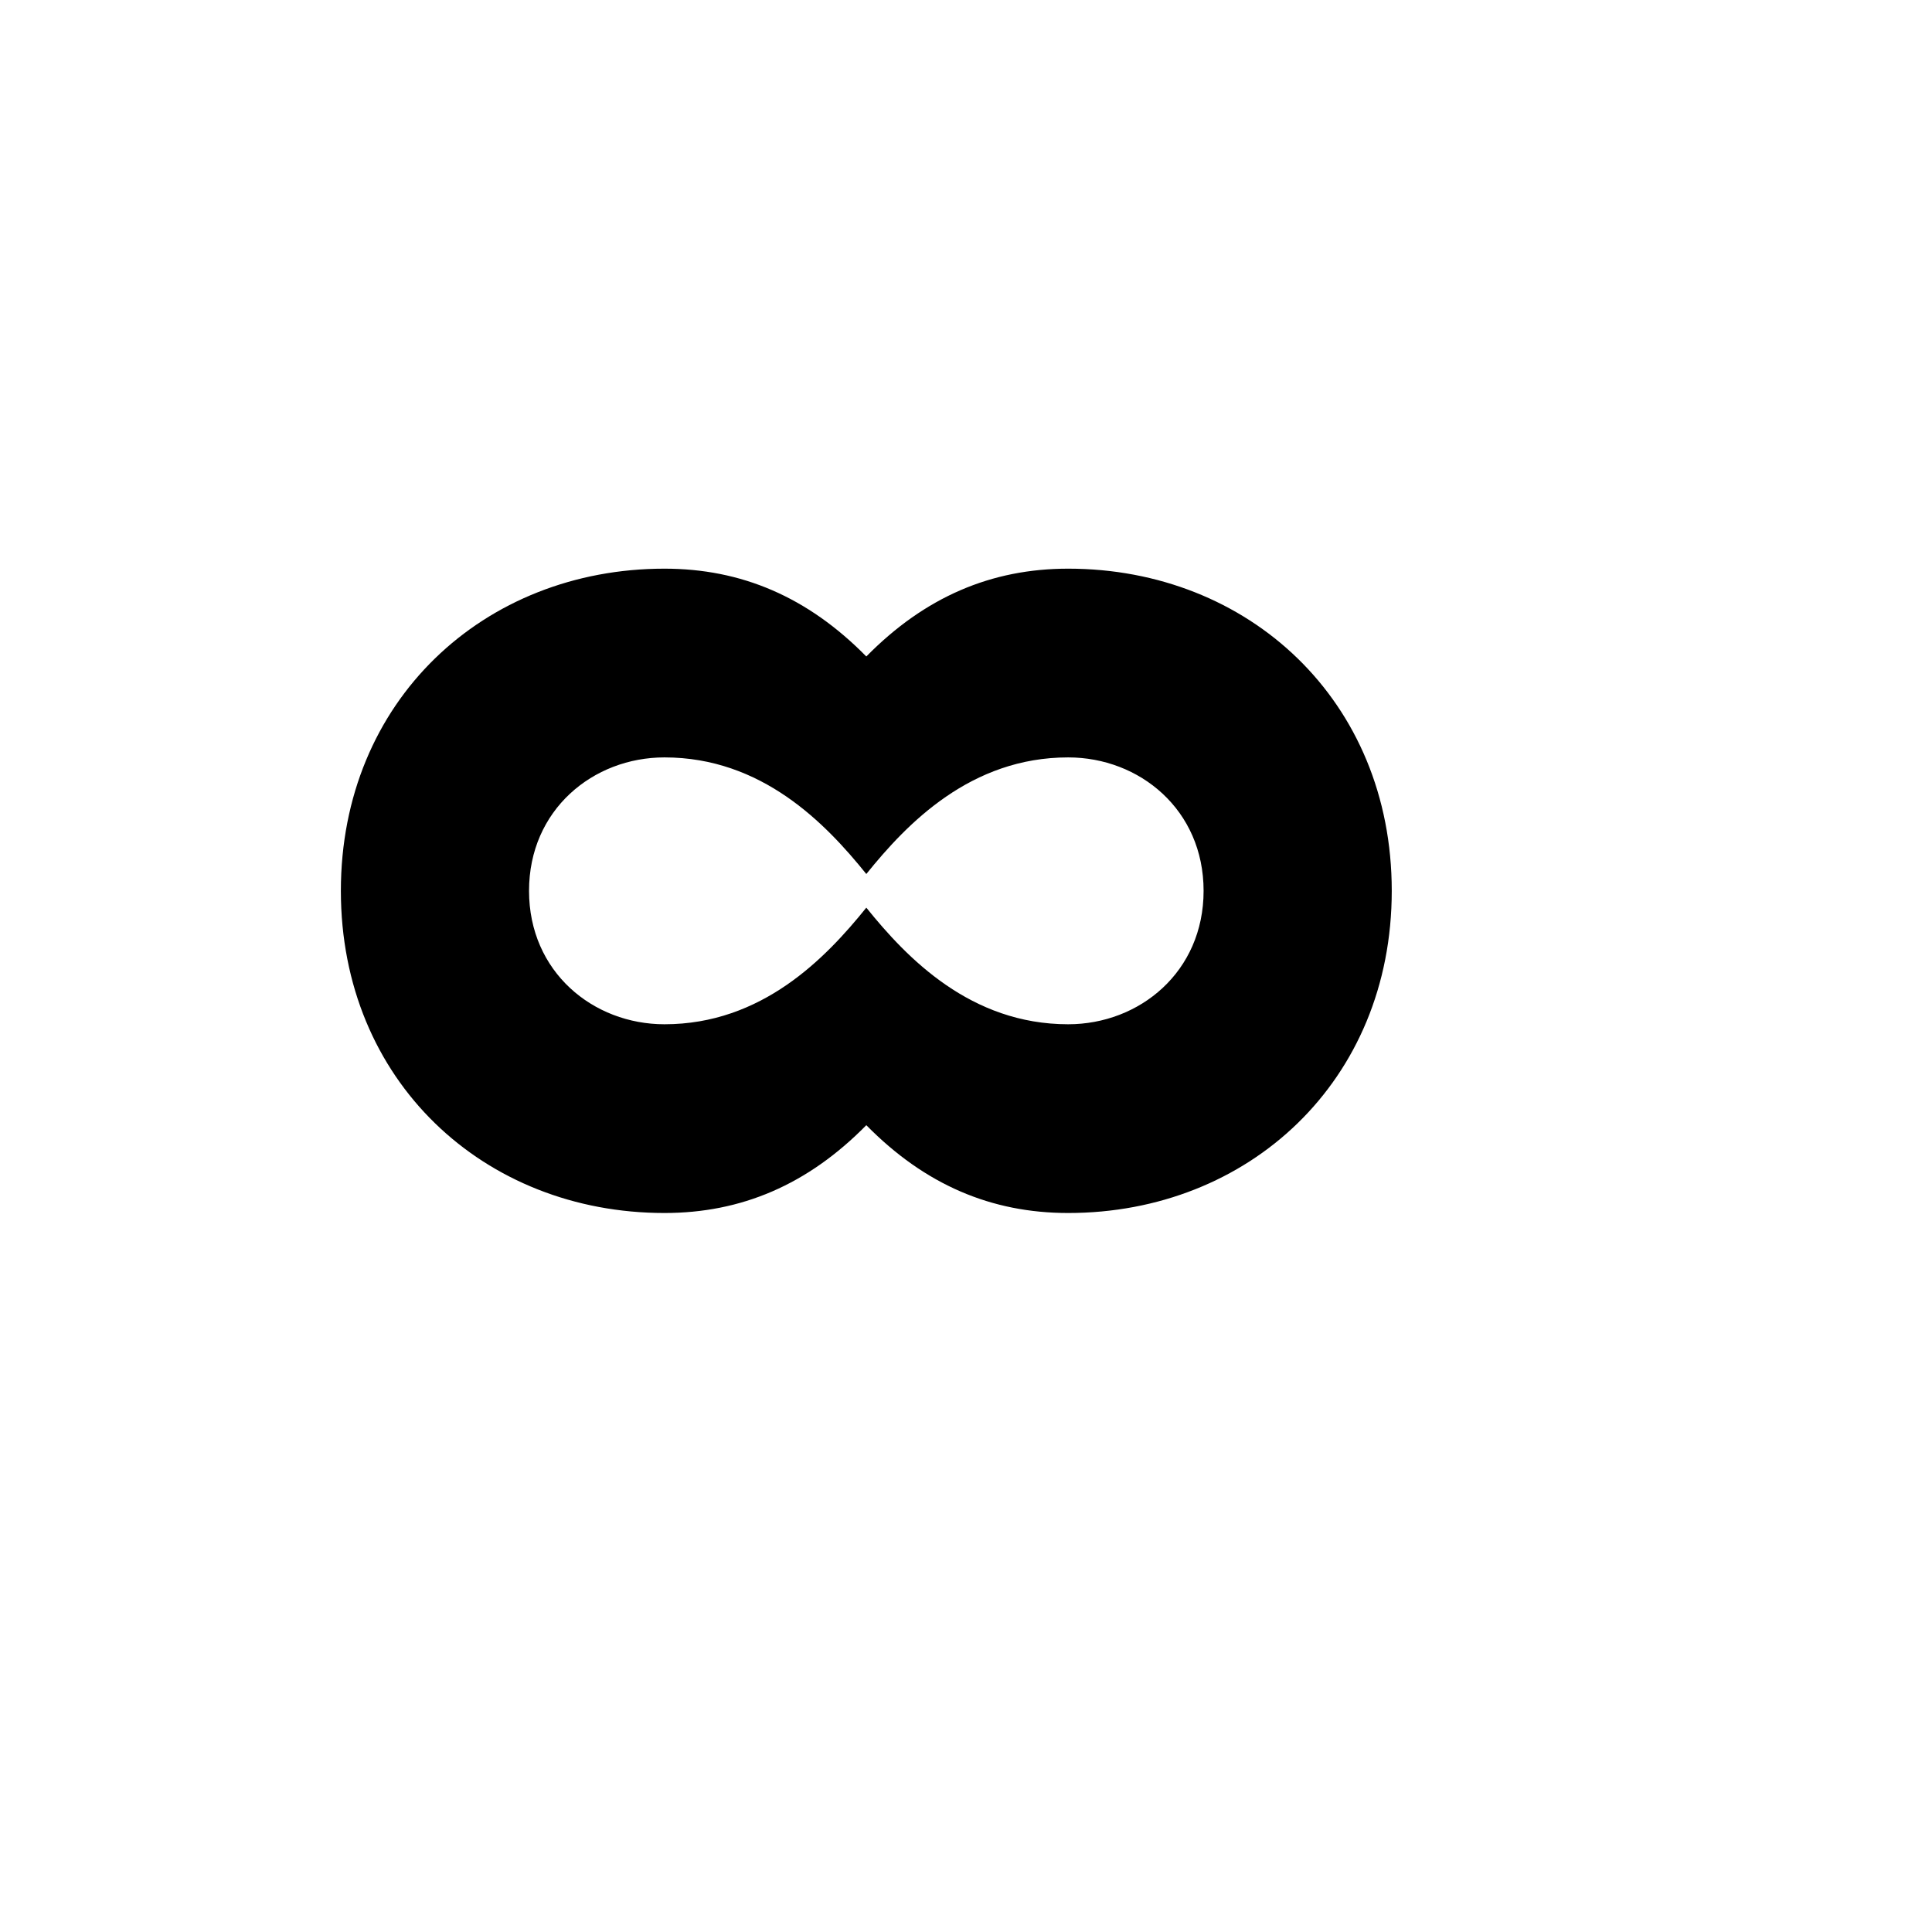
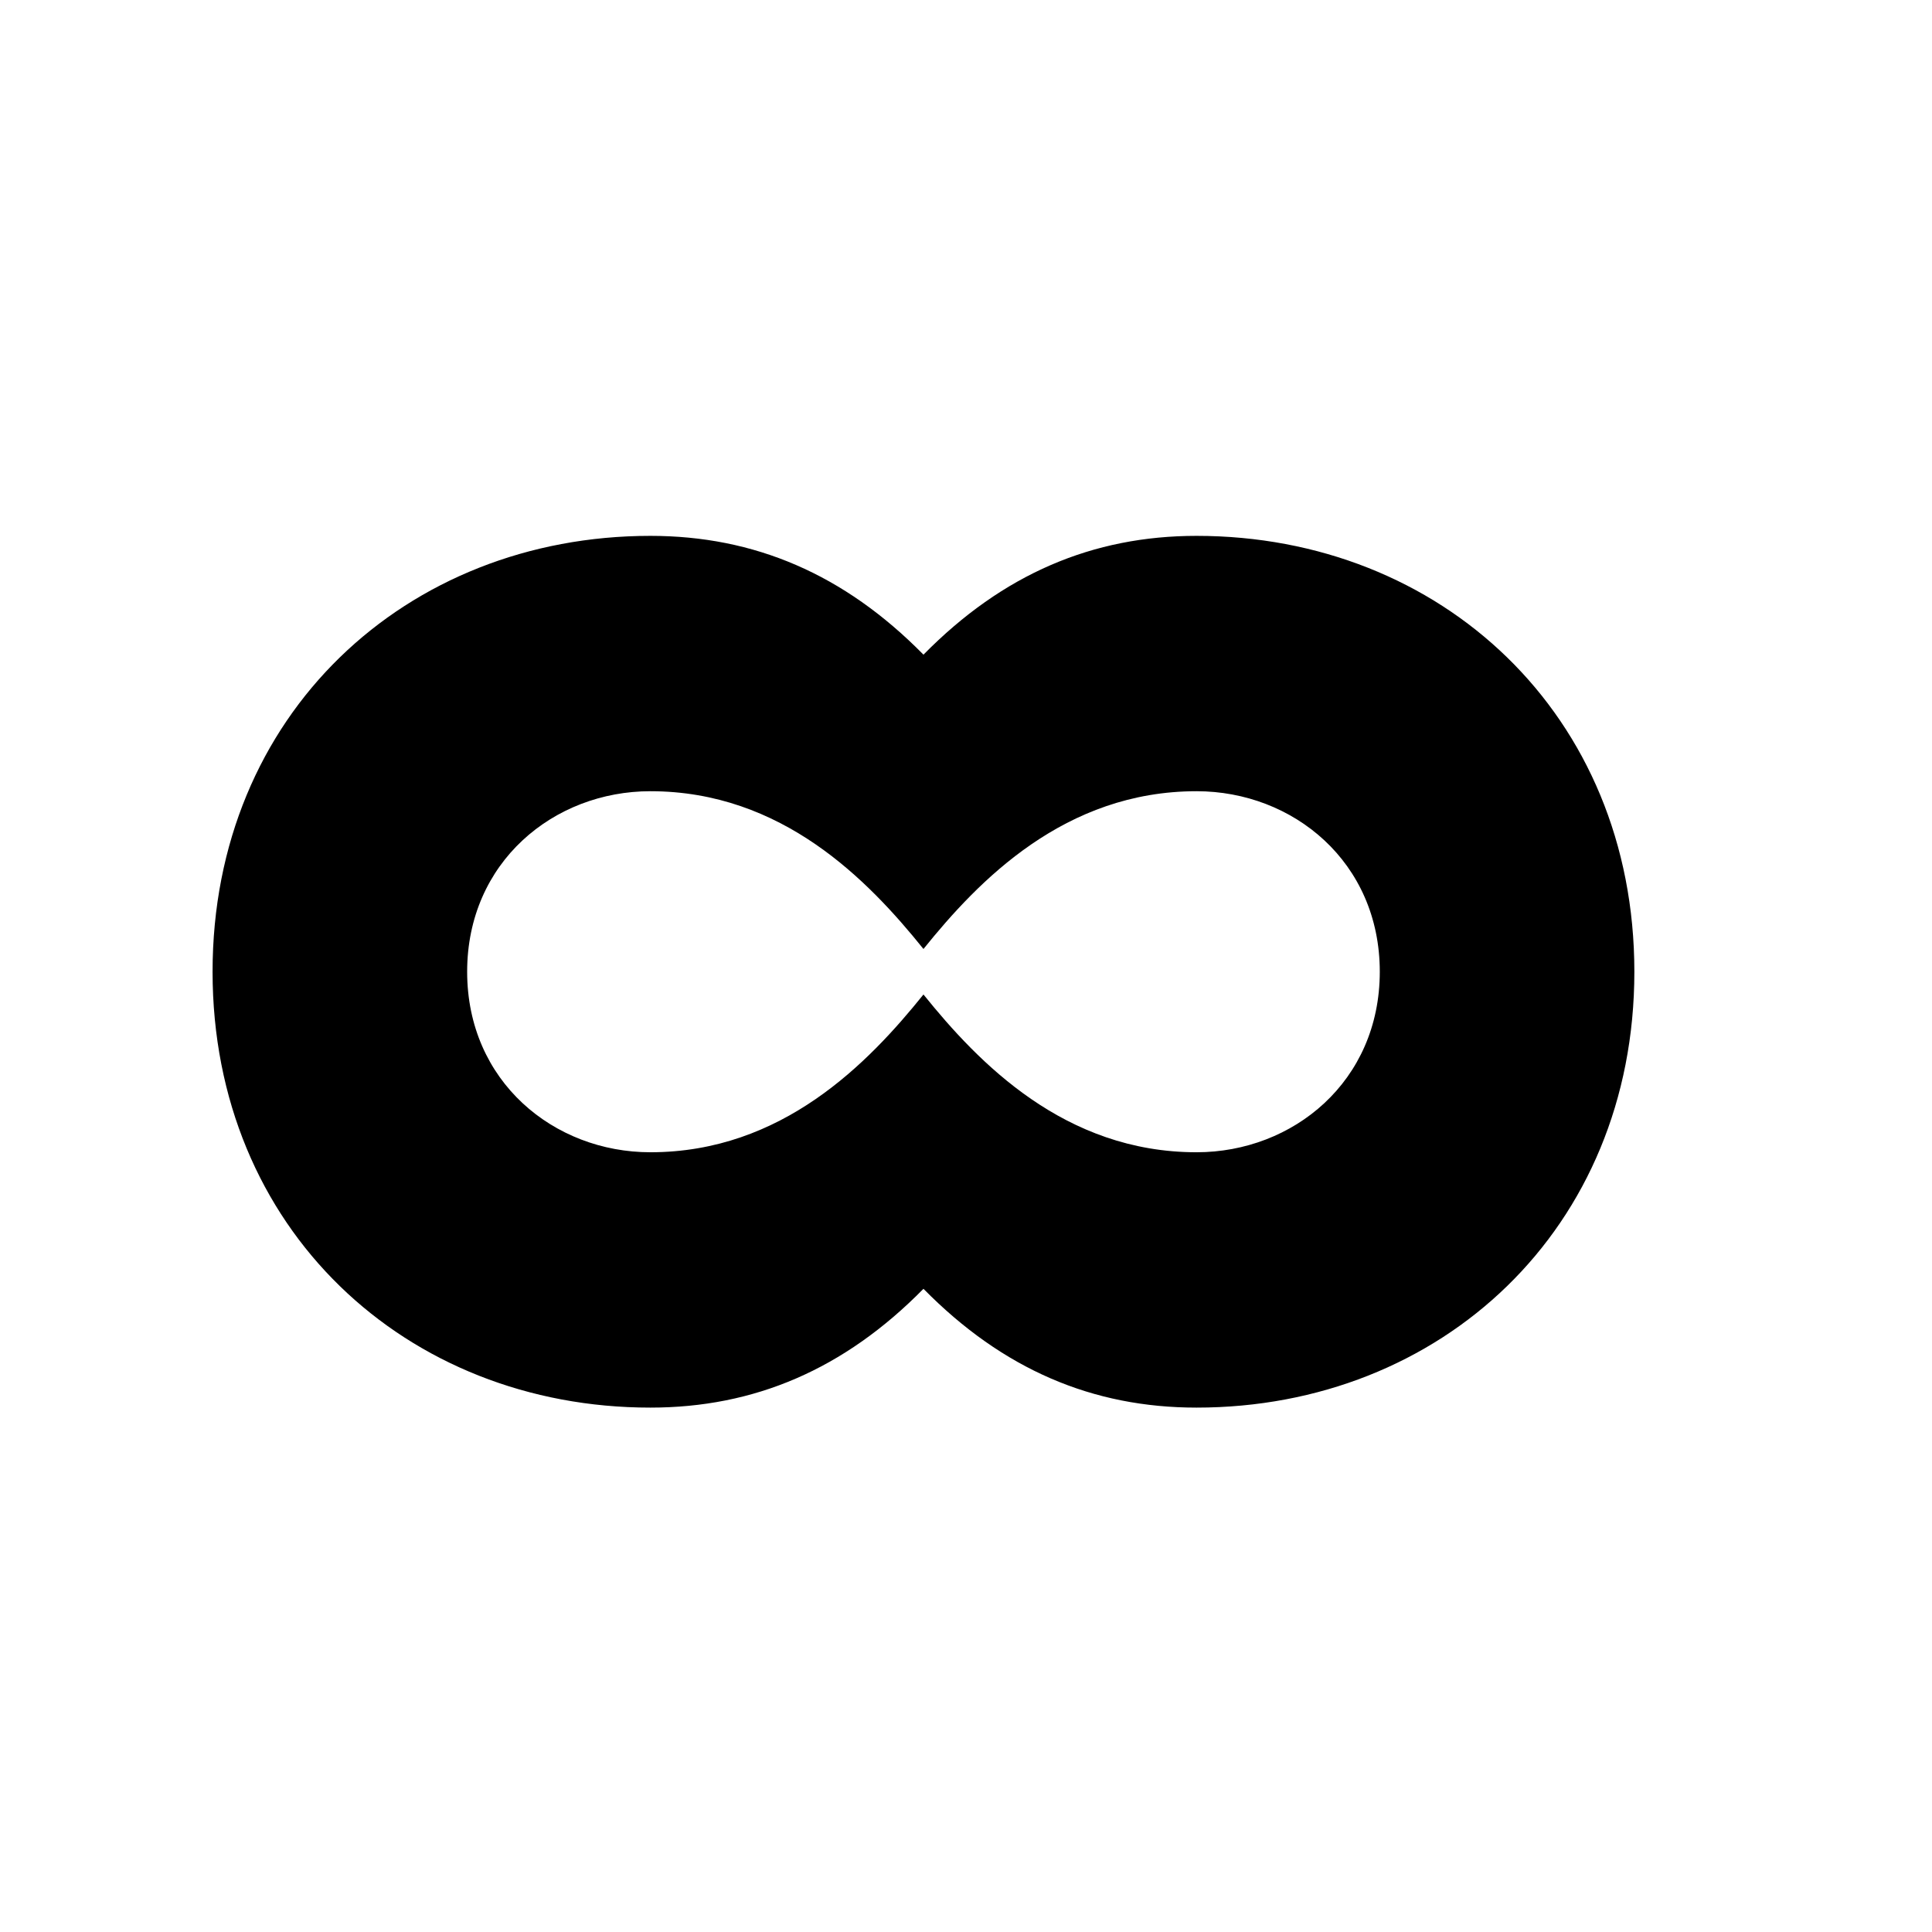
<svg xmlns="http://www.w3.org/2000/svg" width="512" height="512" viewBox="0 0 512 512" fill="none">
-   <path transform="translate(28 62) scale(0.34)" fill-rule="evenodd" clip-rule="evenodd" d="M183.333 512C183.333 363.852 294.801 260.889 435.556 260.889C495.333 260.889 547.111 282.815 592.889 329.333C638.667 282.815 690.444 260.889 750.222 260.889C890.977 260.889 1002.44 363.852 1002.44 512C1002.44 660.148 890.977 763.111 750.222 763.111C690.444 763.111 638.667 741.185 592.889 694.667C547.111 741.185 495.333 763.111 435.556 763.111C294.801 763.111 183.333 660.148 183.333 512ZM435.556 616C511.462 616 561.047 564.673 592.889 525.11C624.73 564.673 674.316 616 750.222 616C805.824 616 855.778 575.212 855.778 512C855.778 448.788 805.824 408 750.222 408C674.316 408 624.73 459.327 592.889 498.89C561.047 459.327 511.462 408 435.556 408C379.954 408 330 448.788 330 512C330 575.212 379.954 616 435.556 616Z" fill="#000000" />
+   <path transform="translate(-28 22) scale(0.46)" fill-rule="evenodd" clip-rule="evenodd" d="M183.333 512C183.333 363.852 294.801 260.889 435.556 260.889C495.333 260.889 547.111 282.815 592.889 329.333C638.667 282.815 690.444 260.889 750.222 260.889C890.977 260.889 1002.44 363.852 1002.44 512C1002.44 660.148 890.977 763.111 750.222 763.111C690.444 763.111 638.667 741.185 592.889 694.667C547.111 741.185 495.333 763.111 435.556 763.111C294.801 763.111 183.333 660.148 183.333 512ZM435.556 616C511.462 616 561.047 564.673 592.889 525.11C624.73 564.673 674.316 616 750.222 616C805.824 616 855.778 575.212 855.778 512C855.778 448.788 805.824 408 750.222 408C674.316 408 624.73 459.327 592.889 498.89C561.047 459.327 511.462 408 435.556 408C379.954 408 330 448.788 330 512C330 575.212 379.954 616 435.556 616Z" fill="#000000" />
</svg>
